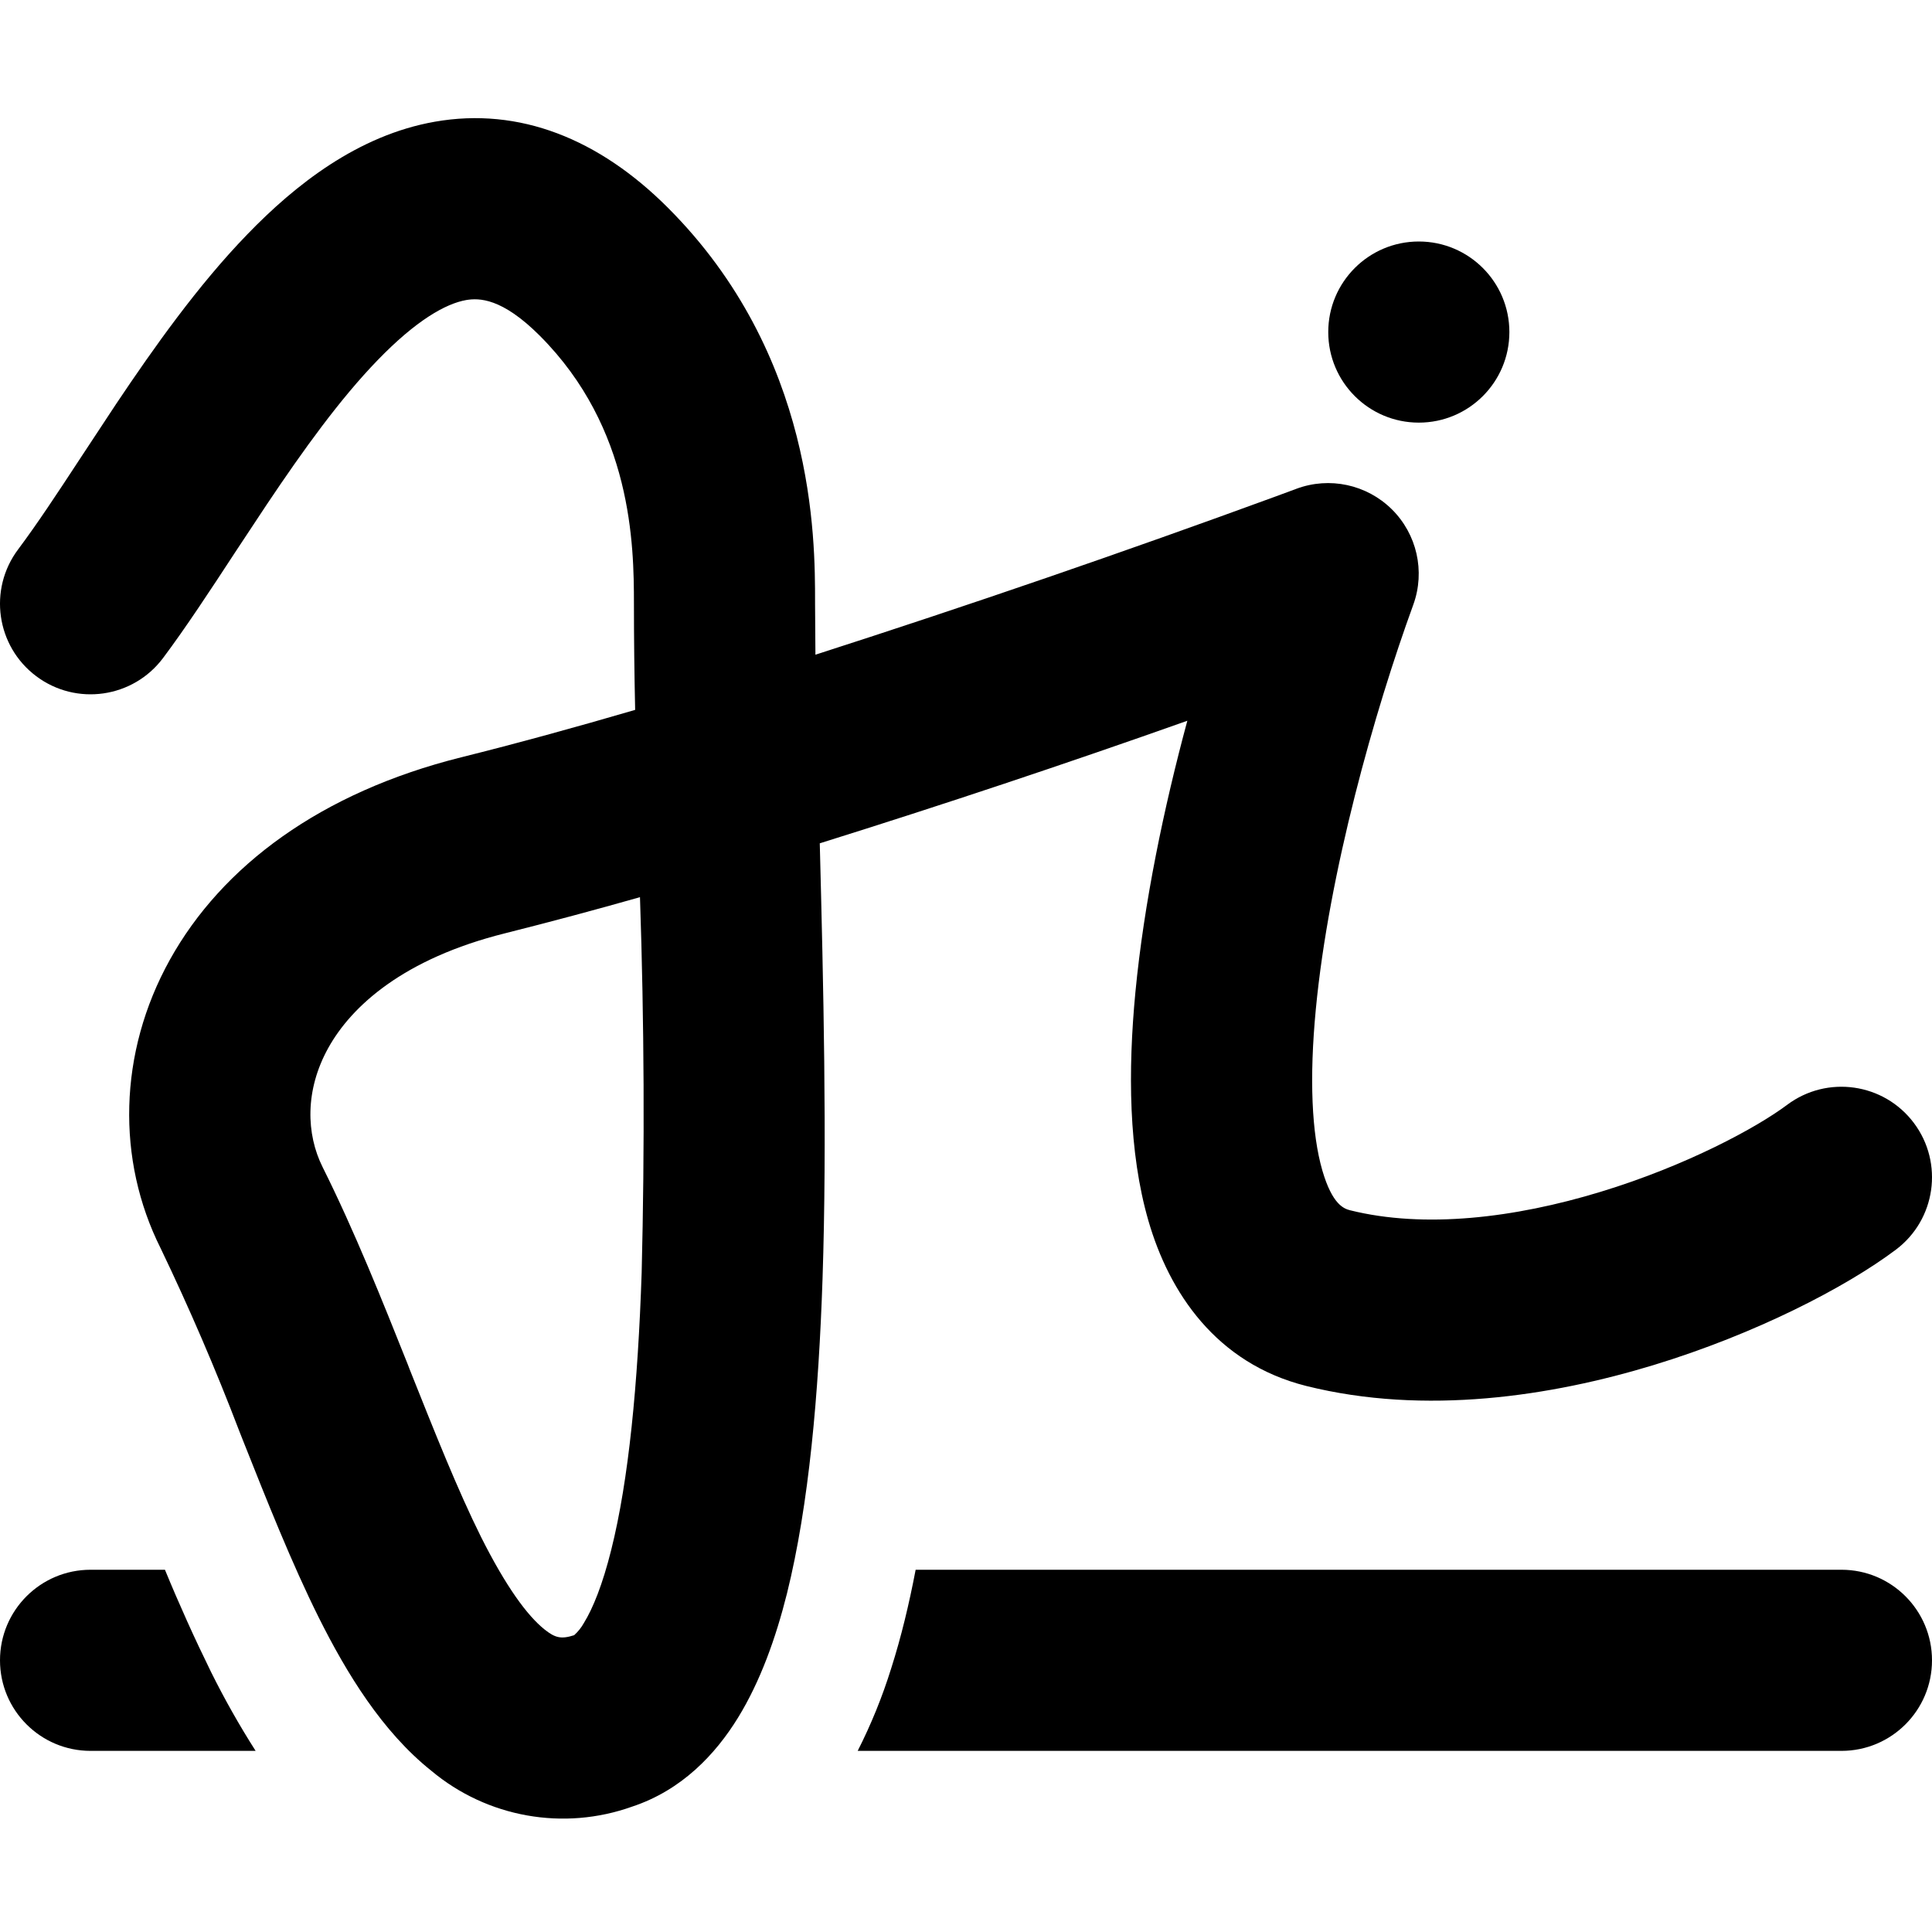
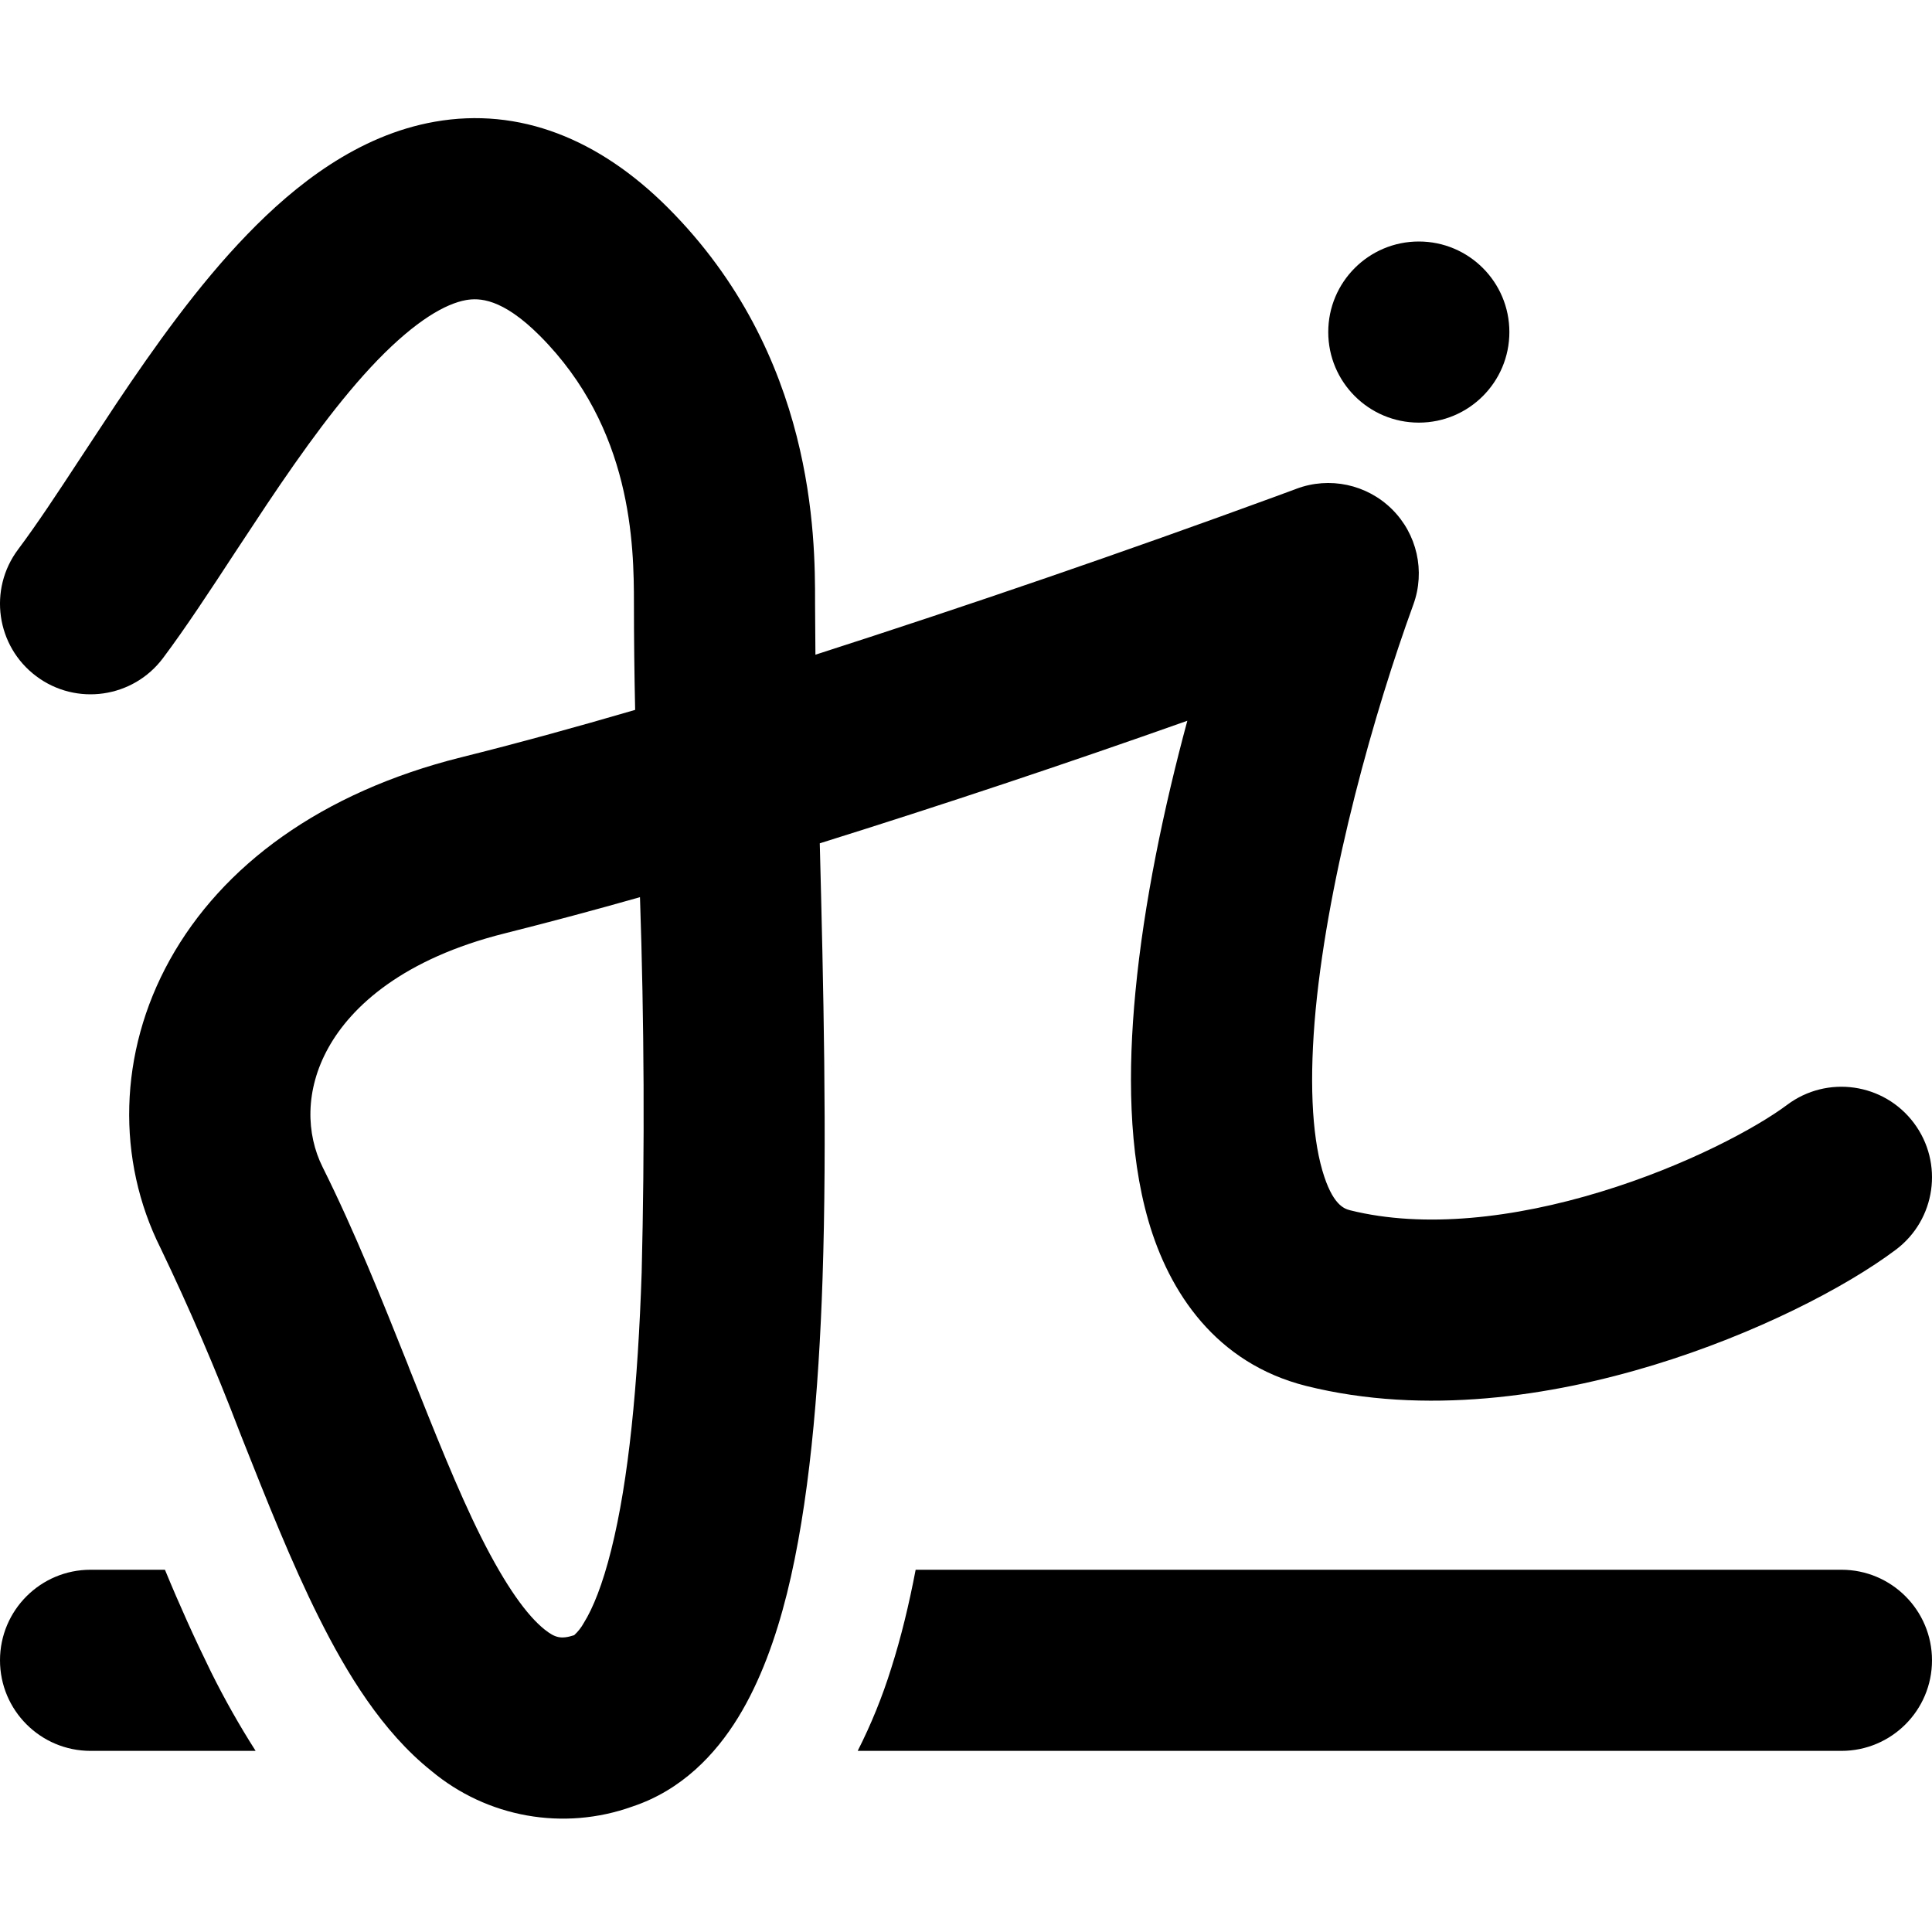
<svg xmlns="http://www.w3.org/2000/svg" fill="currentColor" class="ai" viewBox="0 0 16 16">
-   <path d="M1.95 4.57c-.206.315-.414.632-.6.88a.75.75 0 1 1-1.2-.9c.157-.21.322-.46.512-.75l.302-.458c.311-.464.676-.98 1.084-1.401.396-.41.916-.821 1.553-.933.7-.123 1.36.142 1.93.712C6.75 2.94 6.75 4.457 6.75 4.984V5l.003.422a101 101 0 0 0 3.81-1.31l.13-.048.033-.012.01-.004a.751.751 0 0 1 .969.958c-.322.884-.7 2.219-.808 3.353-.055.574-.034 1.03.054 1.334.083.285.18.317.23.33.615.153 1.36.065 2.075-.153.713-.217 1.293-.532 1.544-.72a.75.75 0 0 1 .9 1.2c-.416.312-1.16.697-2.006.955-.844.257-1.89.419-2.876.173-.749-.188-1.136-.777-1.307-1.367-.166-.572-.17-1.248-.108-1.895.071-.739.236-1.529.43-2.247a86 86 0 0 1-3.044 1.015c.03 1.162.061 2.461.023 3.604-.032.951-.112 1.874-.295 2.61-.092.367-.22.726-.405 1.027-.187.304-.466.6-.875.736a1.7 1.7 0 0 1-1.666-.297c-.406-.324-.7-.806-.93-1.266-.226-.453-.433-.976-.632-1.477l-.026-.066a20 20 0 0 0-.654-1.52c-.363-.726-.352-1.613.078-2.387.433-.779 1.252-1.386 2.411-1.676.462-.115.949-.249 1.442-.393Q5.25 5.42 5.25 5c0-.489-.014-1.453-.78-2.22-.314-.314-.503-.313-.61-.295-.169.03-.413.167-.733.498-.31.32-.613.74-.917 1.194zM5.3 7.43a38 38 0 0 1-1.117.299c-.841.21-1.272.603-1.464.949-.195.351-.184.714-.047.988.266.533.496 1.11.706 1.636l.014.037c.21.526.396.996.592 1.39.208.414.383.651.525.765.088.07.137.083.246.048a.4.4 0 0 0 .081-.102c.074-.12.154-.316.226-.605.145-.578.221-1.373.252-2.296a53 53 0 0 0-.014-3.11m-.55 6.115h.002zm-3.003.301A14 14 0 0 1 1.366 13H.75a.75.75 0 0 0 0 1.5h1.367a7 7 0 0 1-.37-.655" />
+   <path d="M1.95 4.57c-.206.315-.414.632-.6.88a.75.75 0 1 1-1.2-.9c.157-.21.322-.46.512-.75l.302-.458c.311-.464.676-.98 1.084-1.401.396-.41.916-.821 1.553-.933.7-.123 1.36.142 1.93.712C6.75 2.94 6.75 4.457 6.75 4.984V5l.003.422a101 101 0 0 0 3.81-1.31l.13-.048.033-.012.01-.004a.75.75 0 0 1 .969.958c-.322.884-.7 2.219-.809 3.353-.054.574-.033 1.03.055 1.334.083.285.18.317.23.33.615.153 1.36.065 2.075-.153.713-.217 1.293-.532 1.544-.72a.75.75 0 0 1 .9 1.2c-.416.312-1.16.697-2.006.955-.844.257-1.89.419-2.876.173-.749-.188-1.136-.777-1.307-1.367-.166-.572-.17-1.248-.108-1.895.07-.739.236-1.529.43-2.247a86 86 0 0 1-3.044 1.015c.03 1.162.061 2.461.023 3.604-.032.951-.112 1.874-.295 2.61-.092.367-.22.726-.405 1.027-.187.304-.466.6-.875.736a1.7 1.7 0 0 1-1.667-.297c-.405-.324-.698-.806-.928-1.266-.227-.453-.434-.976-.633-1.477l-.026-.066a20 20 0 0 0-.654-1.52c-.363-.726-.352-1.613.078-2.387.433-.779 1.252-1.386 2.411-1.676.462-.115.949-.249 1.442-.393Q5.25 5.42 5.25 5c0-.489-.014-1.453-.78-2.22-.314-.314-.504-.313-.61-.295-.169.03-.413.167-.734.498-.309.32-.612.74-.916 1.194zM5.3 7.43a38 38 0 0 1-1.117.299c-.842.21-1.272.603-1.464.949-.195.351-.184.714-.047.988.266.533.496 1.11.706 1.636l.014.037c.21.526.395.996.592 1.39.208.414.383.651.525.765.088.07.137.083.246.048a.4.4 0 0 0 .08-.102c.075-.12.155-.316.227-.605.145-.578.221-1.373.252-2.296a53 53 0 0 0-.014-3.11m-.55 6.115h.002zm-3.003.301A14 14 0 0 1 1.366 13H.75a.75.75 0 0 0 0 1.5h1.367a7 7 0 0 1-.37-.655" />
  <path d="M7.103 14.5h8.147a.75.75 0 0 0 0-1.5H7.583c-.054.283-.12.558-.202.815a4.4 4.4 0 0 1-.278.685m4.647-11a.75.75 0 1 0 0-1.5.75.75 0 0 0 0 1.5" />
</svg>
